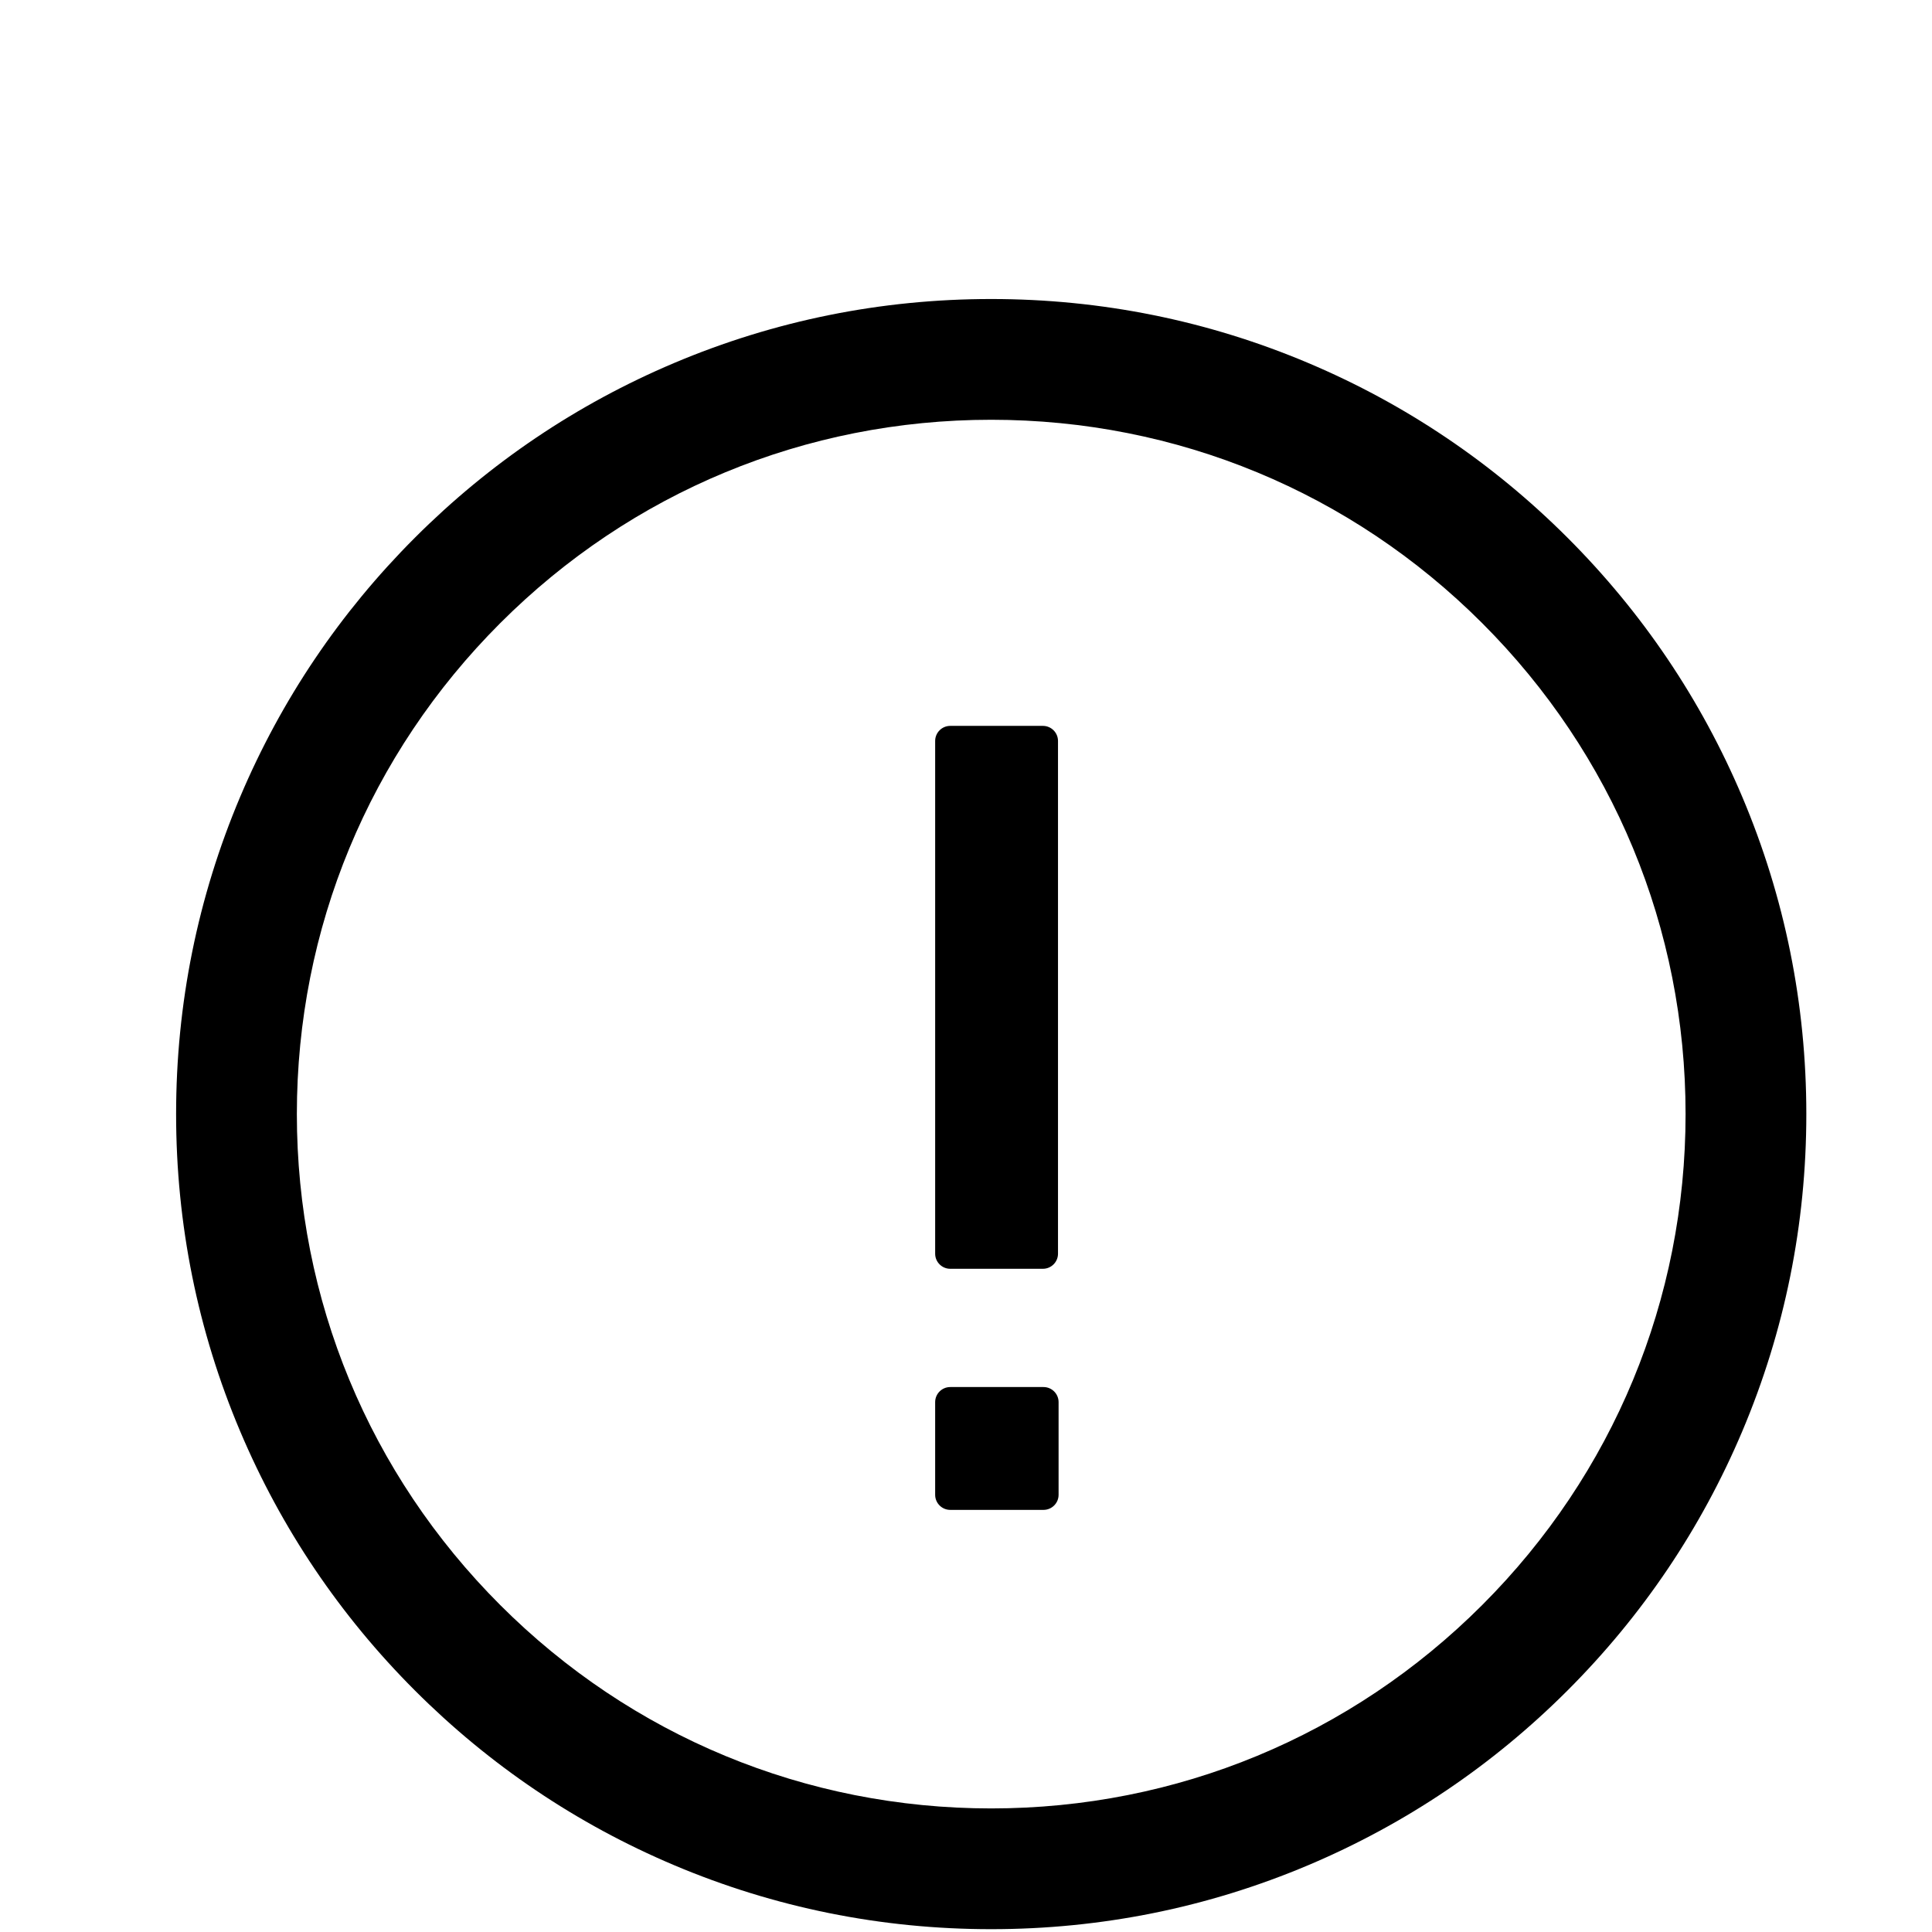
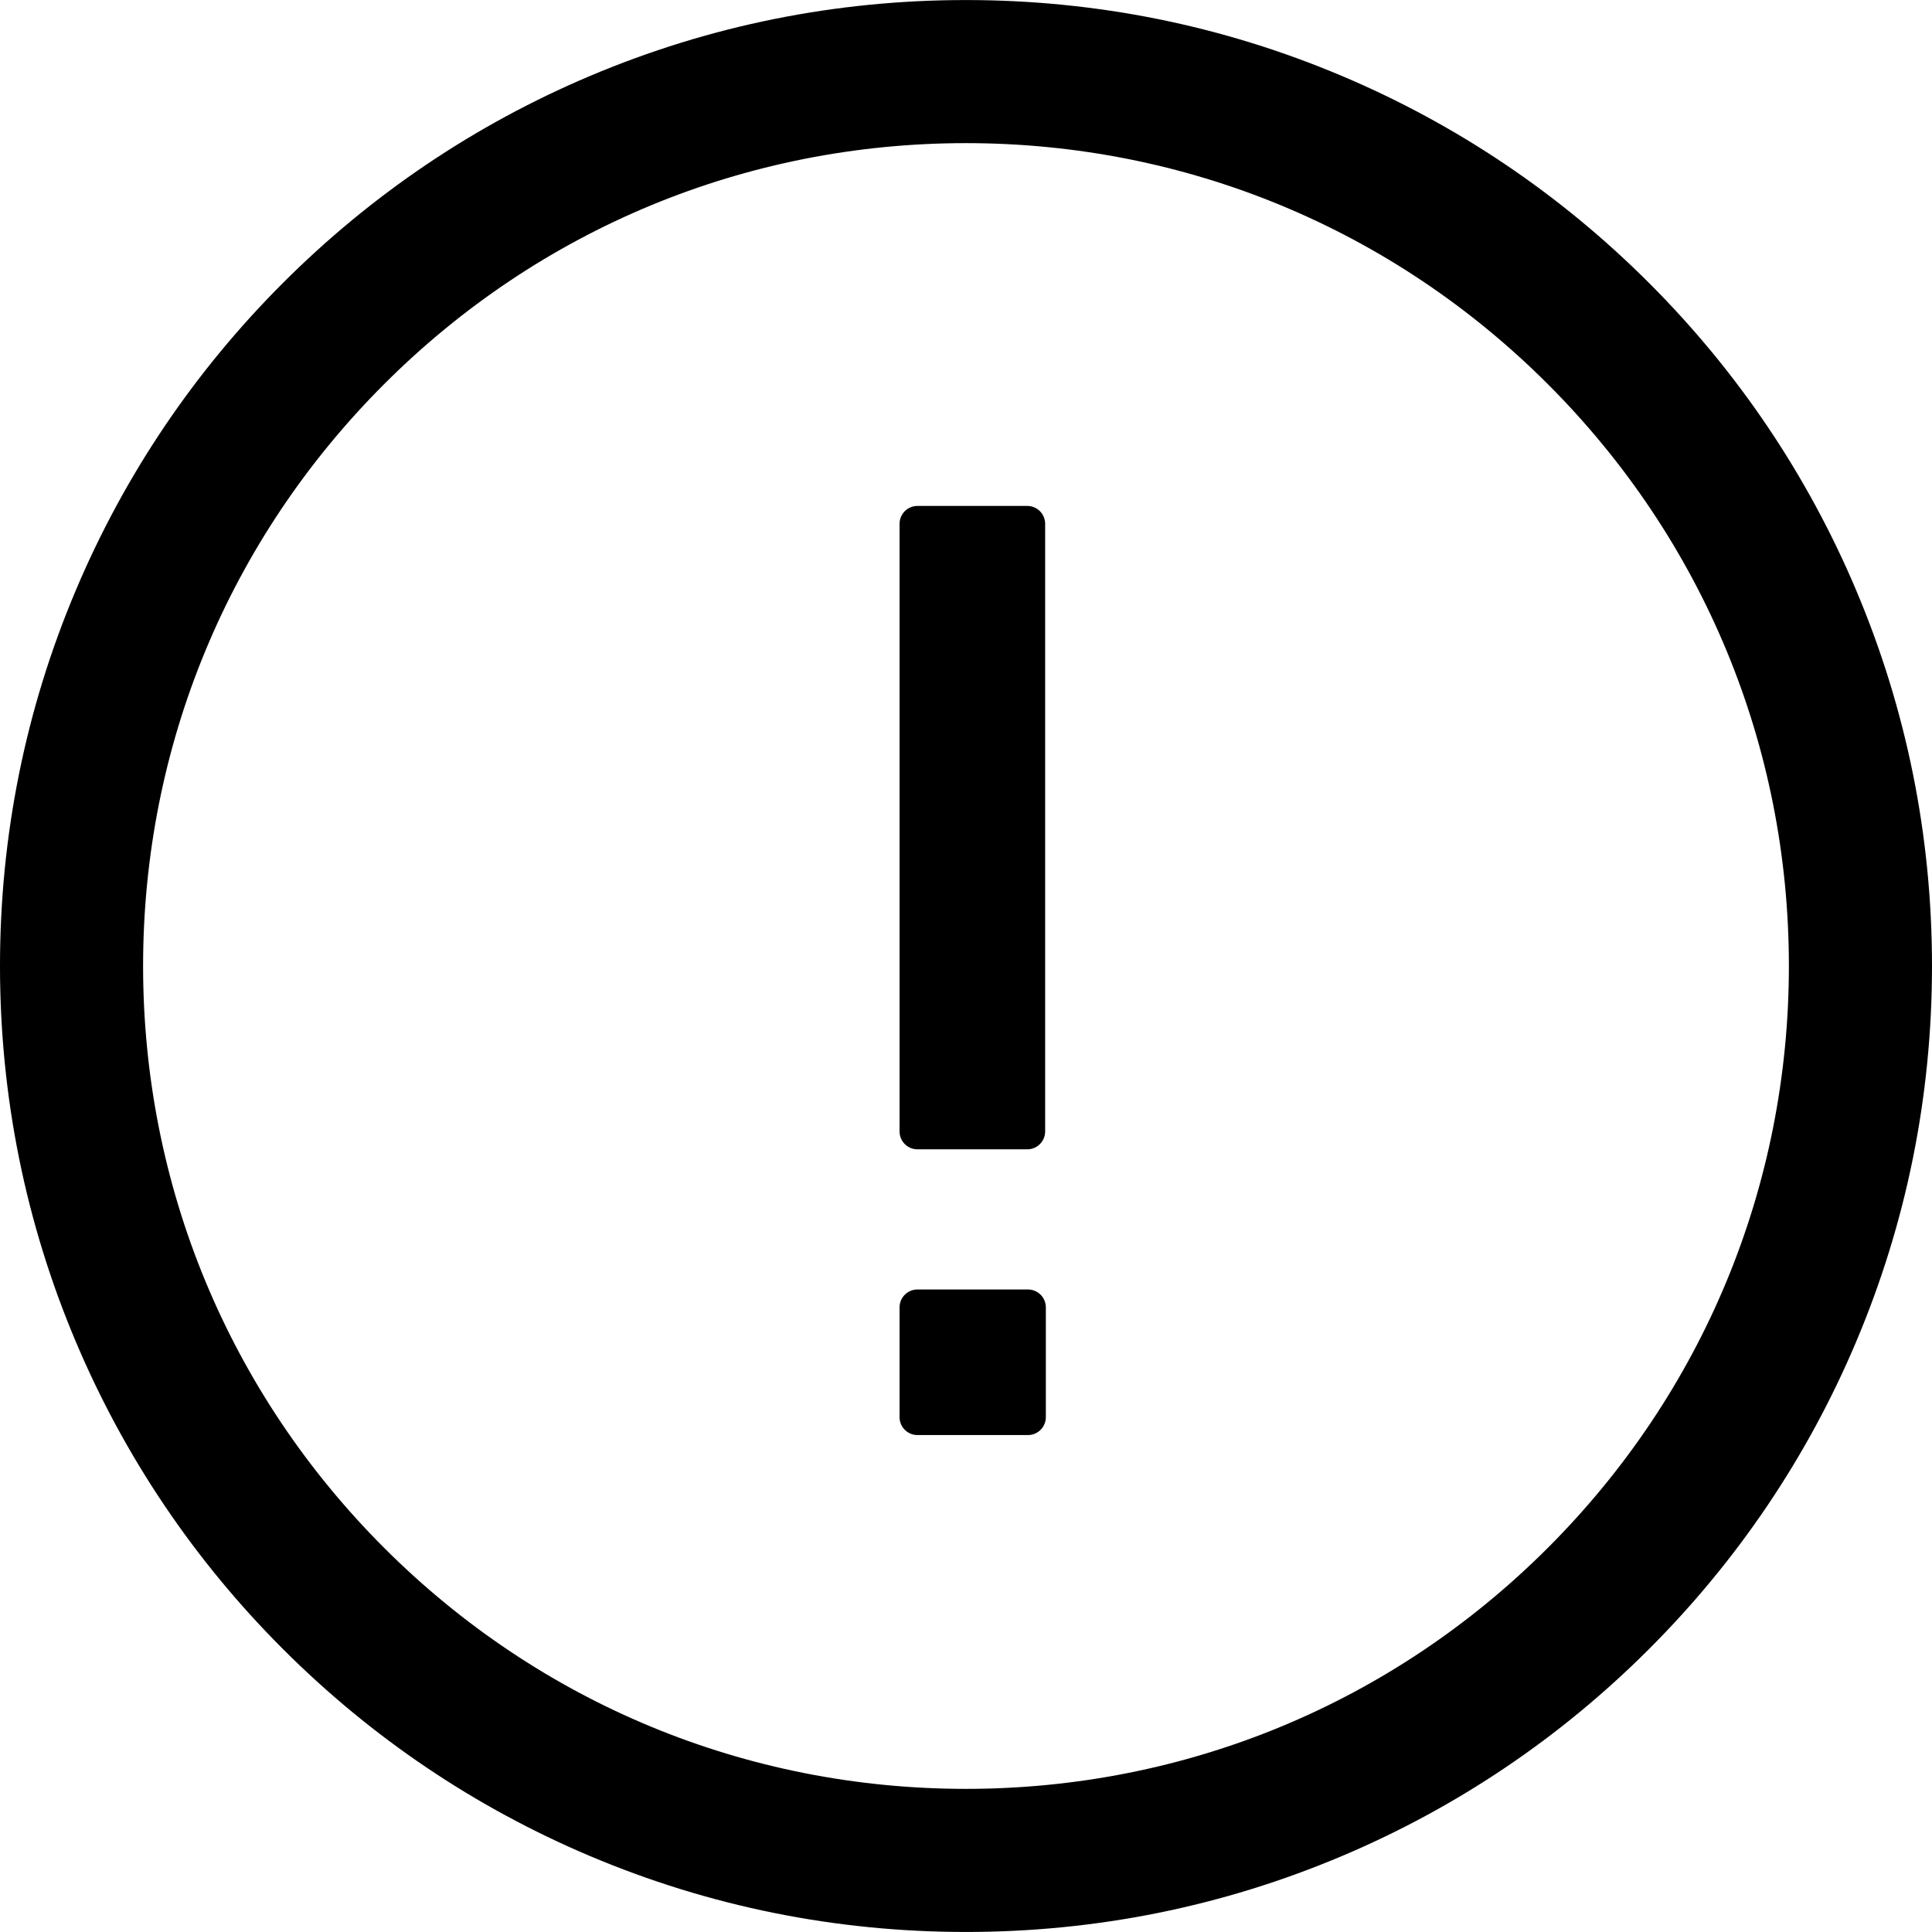
- <svg xmlns="http://www.w3.org/2000/svg" version="1.1" width="16" height="16" viewBox="0 0 1024 1024">
-   <path d="M923.419 422.313c-21.764-51.445-52.914-97.641-92.585-137.304-39.67-39.662-85.872-70.805-137.324-92.564-53.285-22.535-109.868-33.96-168.176-33.96-58.294 0-114.866 11.426-168.143 33.961-51.444 21.76-97.64 52.903-137.305 92.565-39.667 39.664-70.814 85.859-92.577 137.303-22.54 53.281-33.968 109.859-33.968 168.164 0 58.312 11.429 114.895 33.968 168.18 21.763 51.448 52.91 97.647 92.577 137.313 39.665 39.664 85.861 70.809 137.305 92.569 53.277 22.535 109.848 33.962 168.144 33.962 58.309 0 114.892-11.426 168.176-33.961 51.452-21.761 97.655-52.905 137.324-92.569 39.671-39.666 70.821-85.864 92.585-137.313 22.541-53.284 33.97-109.869 33.97-168.181-0.001-58.306-11.43-114.884-33.971-168.165zM785.582 850.714c-69.517 69.508-161.941 107.788-260.248 107.788-98.28 0-190.686-38.279-260.195-107.787-69.515-69.514-107.799-161.935-107.799-260.237 0-98.29 38.284-190.701 107.798-260.21 69.51-69.505 161.917-107.783 260.195-107.783 98.306 0 190.73 38.278 260.249 107.784s107.806 161.917 107.806 260.208c0.001 98.306-38.285 190.726-107.806 260.237zM553.073 735.163h-49.42c-4.418 0-8 3.582-8 8v49.107c0 4.418 3.582 8 8 8h49.42c4.418 0 8-3.582 8-8v-49.107c0-4.418-3.582-8-8-8zM503.654 672.484h49.108c4.418 0 8-3.582 8-8v-271.752c0-4.418-3.582-8-8-8h-49.108c-4.418 0-8 3.582-8 8v271.752c0 4.418 3.581 8 8 8z" />
+ <svg xmlns="http://www.w3.org/2000/svg" version="1.1" width="16" height="16" viewBox="0 0 512 512">
+   <path d="M491.87 156.344c-12.897-30.484-31.355-57.858-54.862-81.361s-50.884-41.956-81.373-54.849c-31.575-13.354-65.103-20.123-99.654-20.123-34.542 0-68.065 6.771-99.635 20.124-30.483 12.894-57.858 31.348-81.362 54.85-23.505 23.504-41.962 50.877-54.858 81.36-13.357 31.572-20.128 65.098-20.128 99.647 0 34.553 6.772 68.082 20.128 99.656 12.896 30.486 31.352 57.861 54.858 81.366 23.504 23.503 50.877 41.959 81.362 54.853 31.57 13.353 65.091 20.125 99.635 20.125 34.551 0 68.081-6.771 99.654-20.124 30.488-12.894 57.866-31.349 81.373-54.853 23.507-23.505 41.966-50.88 54.862-81.366 13.357-31.574 20.129-65.104 20.129-99.657-0-34.549-6.773-68.076-20.13-99.647zM410.193 410.197c-41.193 41.188-95.959 63.87-154.213 63.87-58.237 0-112.993-22.683-154.181-63.87-41.191-41.191-63.877-95.956-63.877-154.207 0-58.243 22.686-113.001 63.876-154.19 41.189-41.186 95.946-63.868 154.181-63.868 58.252 0 113.019 22.682 154.213 63.868s63.882 95.945 63.882 154.189c0 58.252-22.686 113.016-63.882 154.207zM272.418 341.726h-29.285c-2.618 0-4.74 2.123-4.74 4.74v29.099c0 2.618 2.123 4.74 4.74 4.74h29.285c2.618 0 4.74-2.123 4.74-4.74v-29.099c0-2.618-2.123-4.74-4.74-4.74zM243.135 304.584h29.099c2.618 0 4.74-2.123 4.74-4.74v-161.029c0-2.618-2.123-4.74-4.74-4.74h-29.1c-2.618 0-4.74 2.123-4.74 4.74v161.029c0 2.618 2.122 4.74 4.74 4.74z" />
</svg>
